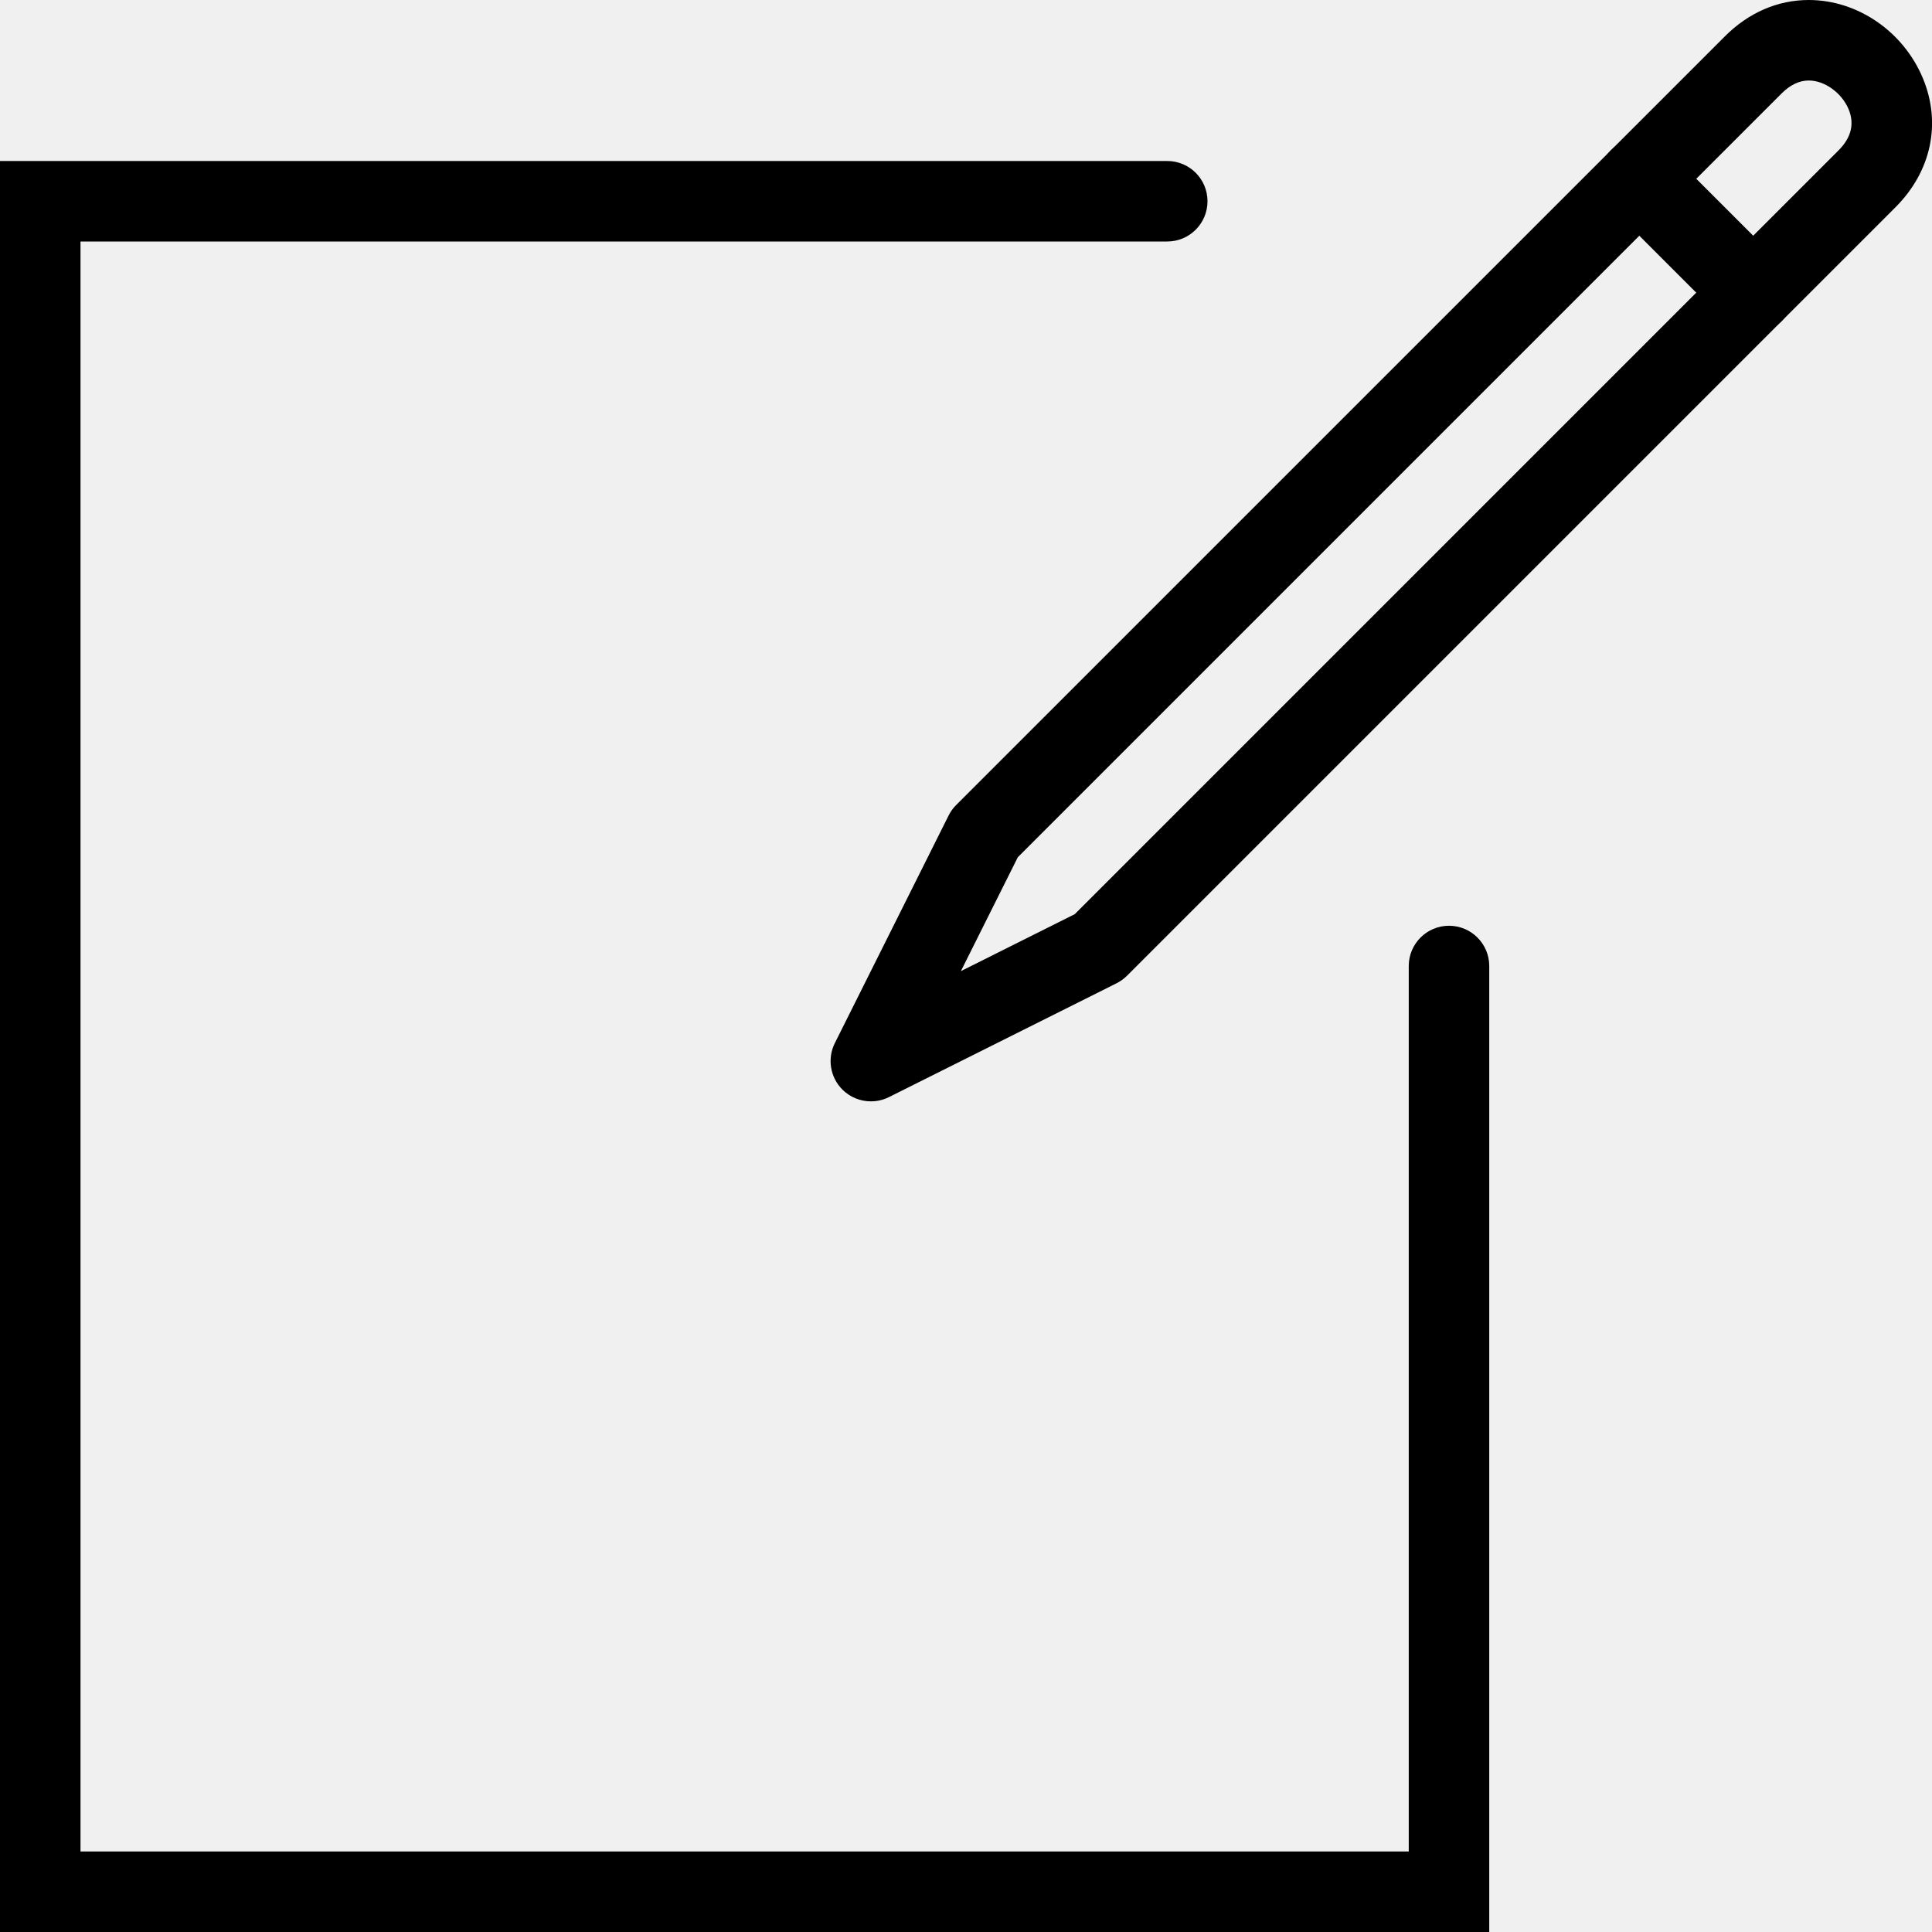
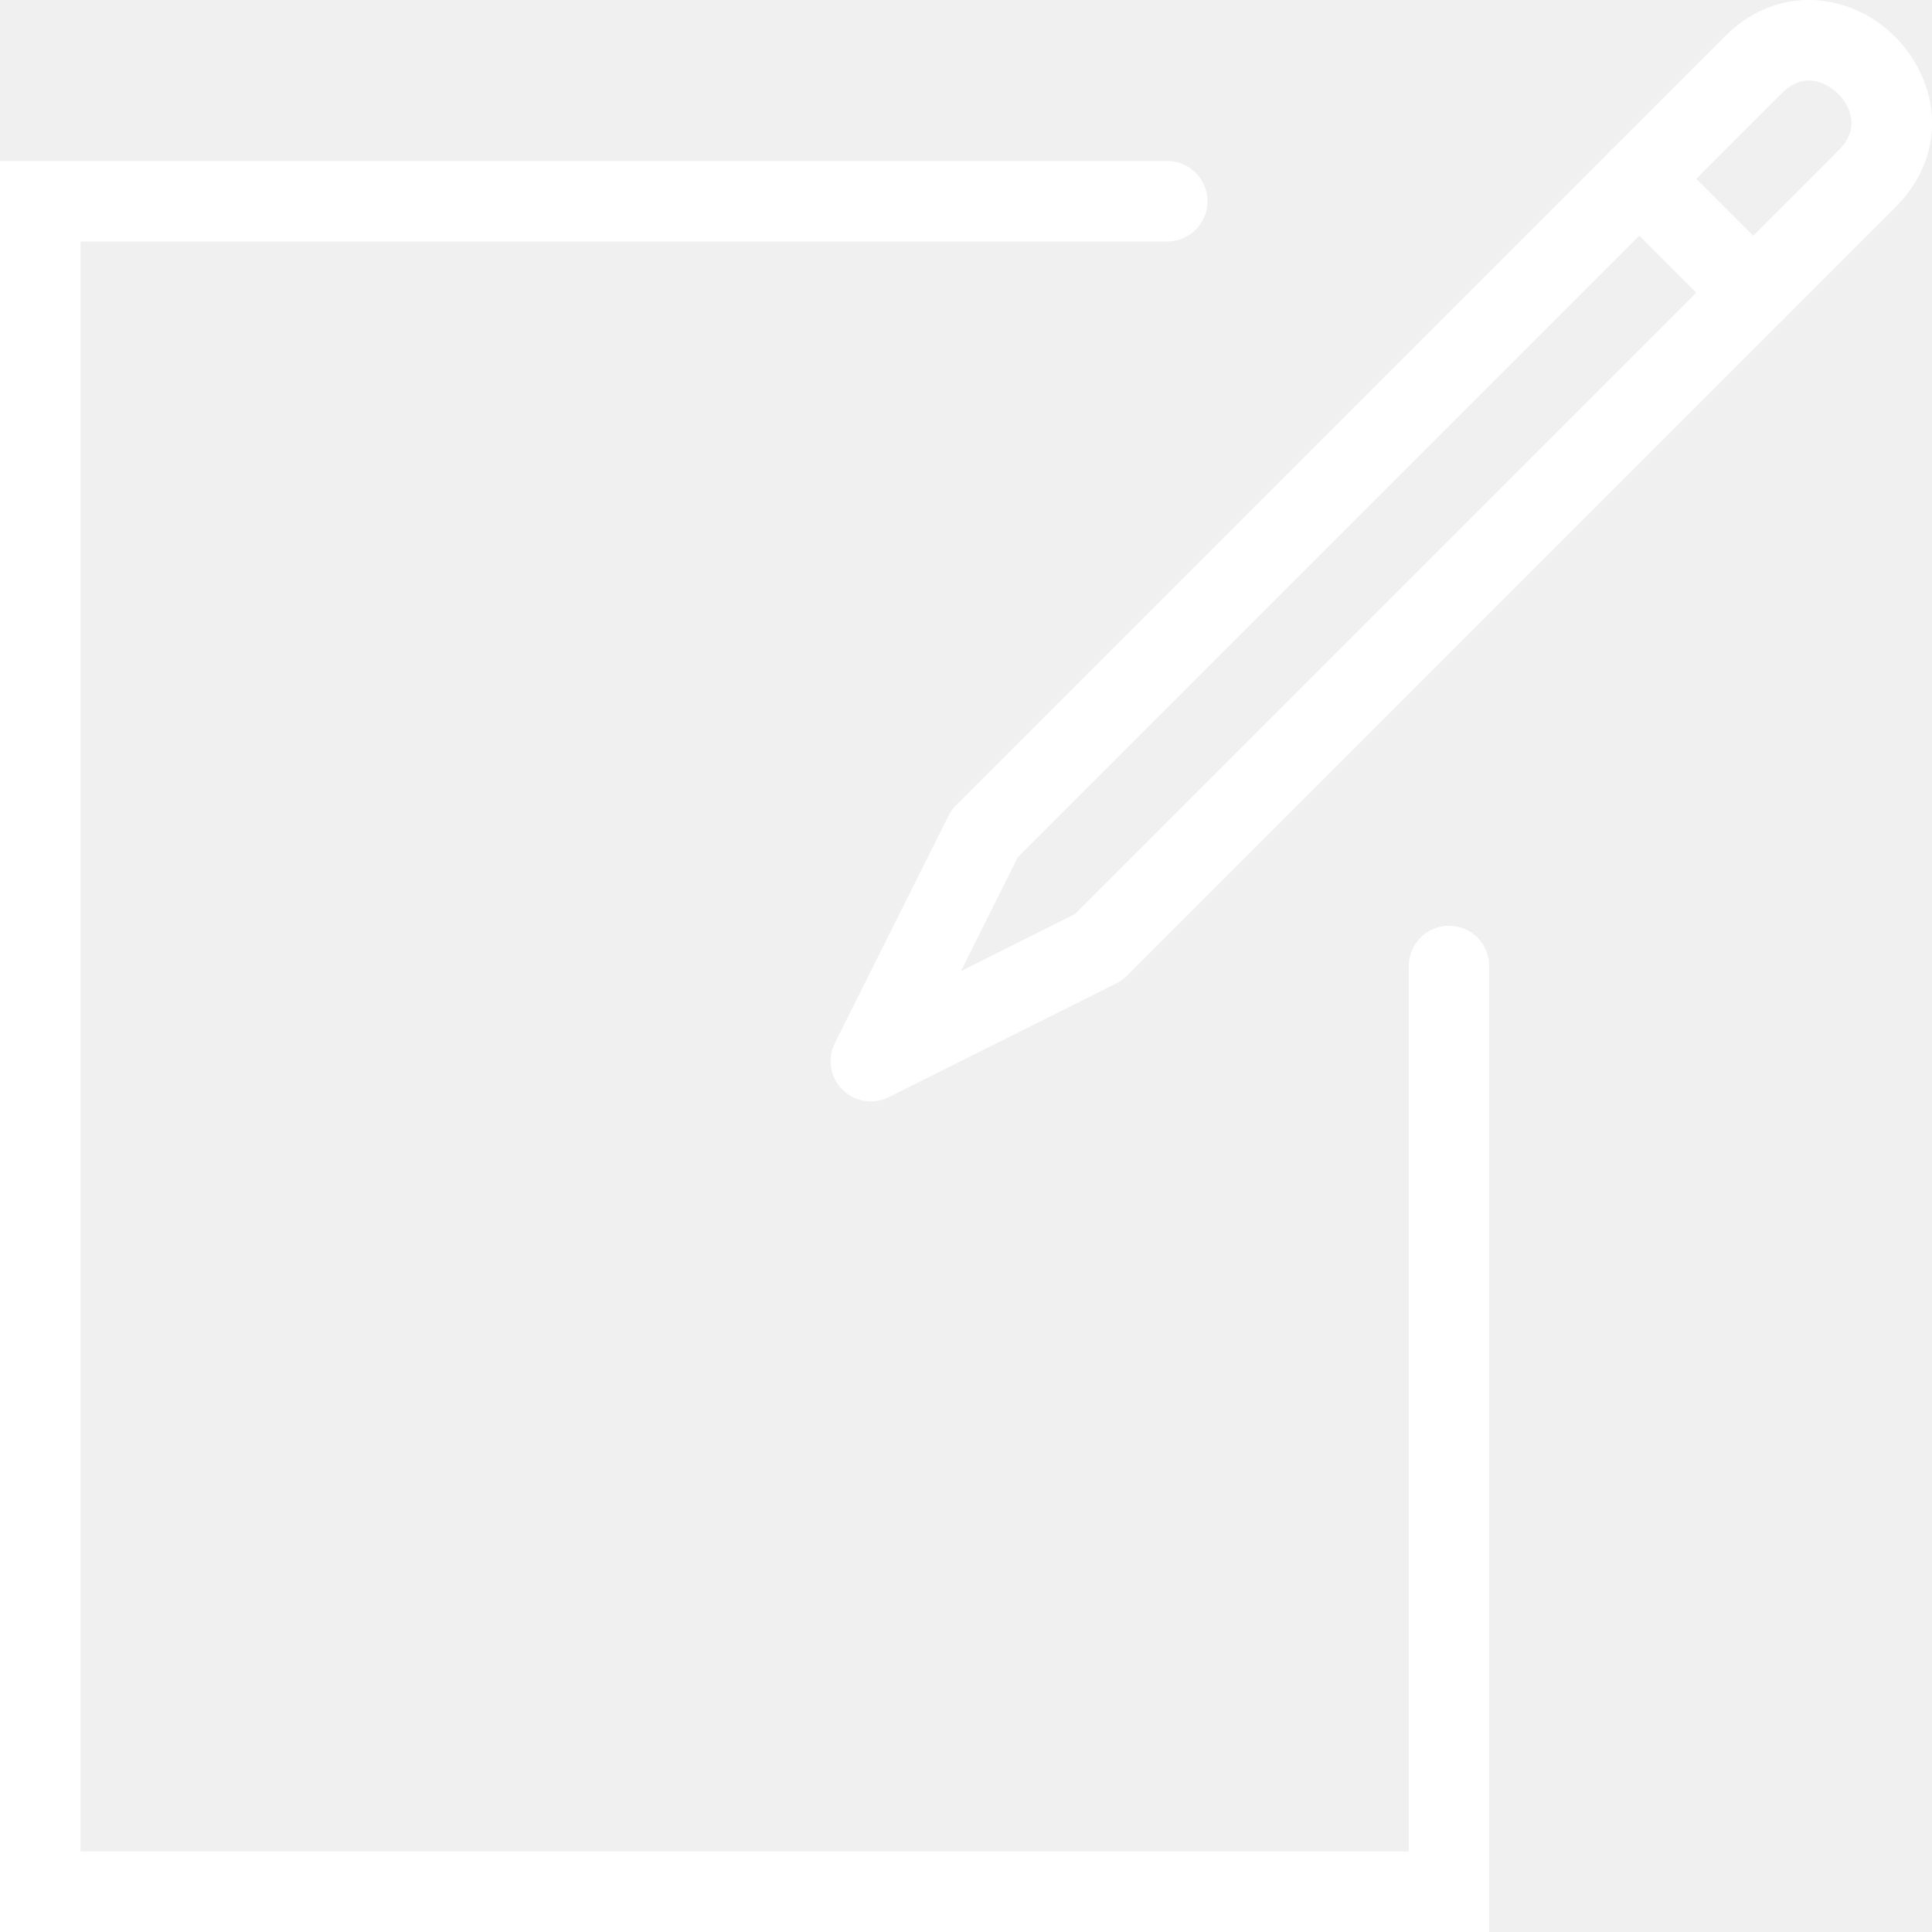
<svg xmlns="http://www.w3.org/2000/svg" enable-background="new 0 0 48 48" height="48px" version="1.1" viewBox="0 0 48 48" width="48px" xml:space="preserve">
+   <style>
+         .wh{
+         fill:white;
+         }
+     </style>
  <g id="Expanded">
    <g>
      <g>
-         <path d="M37,48H0V4h29c0.552,0,1,0.448,1,1s-0.448,1-1,1H2v40h33V24c0-0.552,0.448-1,1-1s1,0.448,1,1V48z" />
+         <path class="wh" d="M37,48H0V4h29c0.552,0,1,0.448,1,1s-0.448,1-1,1H2v40h33V24c0-0.552,0.448-1,1-1s1,0.448,1,1V48z" />
      </g>
      <g>
-         <path d="M22,17" />
+         <path class="wh" d="M22,17" />
      </g>
      <g>
-         <path d="M21.637,27.363c-0.26,0-0.516-0.101-0.708-0.293c-0.304-0.304-0.38-0.769-0.188-1.154l2.828-5.657     c0.048-0.096,0.111-0.184,0.188-0.26L42.85,0.907C43.443,0.313,44.166,0,44.939,0c1.213,0,2.354,0.784,2.837,1.95     c0.461,1.114,0.206,2.31-0.683,3.199L28.001,24.241c-0.076,0.076-0.164,0.139-0.26,0.188l-5.657,2.829     C21.942,27.329,21.789,27.363,21.637,27.363z M25.287,21.298l-1.414,2.829l2.829-1.415L45.679,3.735     c0.315-0.315,0.399-0.658,0.25-1.02C45.759,2.308,45.334,2,44.939,2c-0.235,0-0.462,0.108-0.675,0.321L25.287,21.298z" />
+         <path class="wh" d="M21.637,27.363c-0.26,0-0.516-0.101-0.708-0.293c-0.304-0.304-0.38-0.769-0.188-1.154l2.828-5.657     c0.048-0.096,0.111-0.184,0.188-0.26L42.85,0.907C43.443,0.313,44.166,0,44.939,0c1.213,0,2.354,0.784,2.837,1.95     c0.461,1.114,0.206,2.31-0.683,3.199L28.001,24.241c-0.076,0.076-0.164,0.139-0.26,0.188l-5.657,2.829     C21.942,27.329,21.789,27.363,21.637,27.363z M25.287,21.298l-1.414,2.829l2.829-1.415L45.679,3.735     c0.315-0.315,0.399-0.658,0.25-1.02C45.759,2.308,45.334,2,44.939,2c-0.235,0-0.462,0.108-0.675,0.321L25.287,21.298z" />
      </g>
      <g>
-         <path d="M43.557,8.271c-0.256,0-0.512-0.098-0.708-0.293l-2.828-2.829c-0.39-0.391-0.39-1.024,0-1.415     c0.391-0.39,1.024-0.39,1.415,0l2.828,2.829c0.39,0.391,0.39,1.024,0,1.415C44.069,8.174,43.813,8.271,43.557,8.271z" />
+         <path class="wh" d="M43.557,8.271c-0.256,0-0.512-0.098-0.708-0.293l-2.828-2.829c-0.39-0.391-0.39-1.024,0-1.415     c0.391-0.39,1.024-0.39,1.415,0l2.828,2.829c0.39,0.391,0.39,1.024,0,1.415C44.069,8.174,43.813,8.271,43.557,8.271z" />
      </g>
    </g>
  </g>
</svg>
